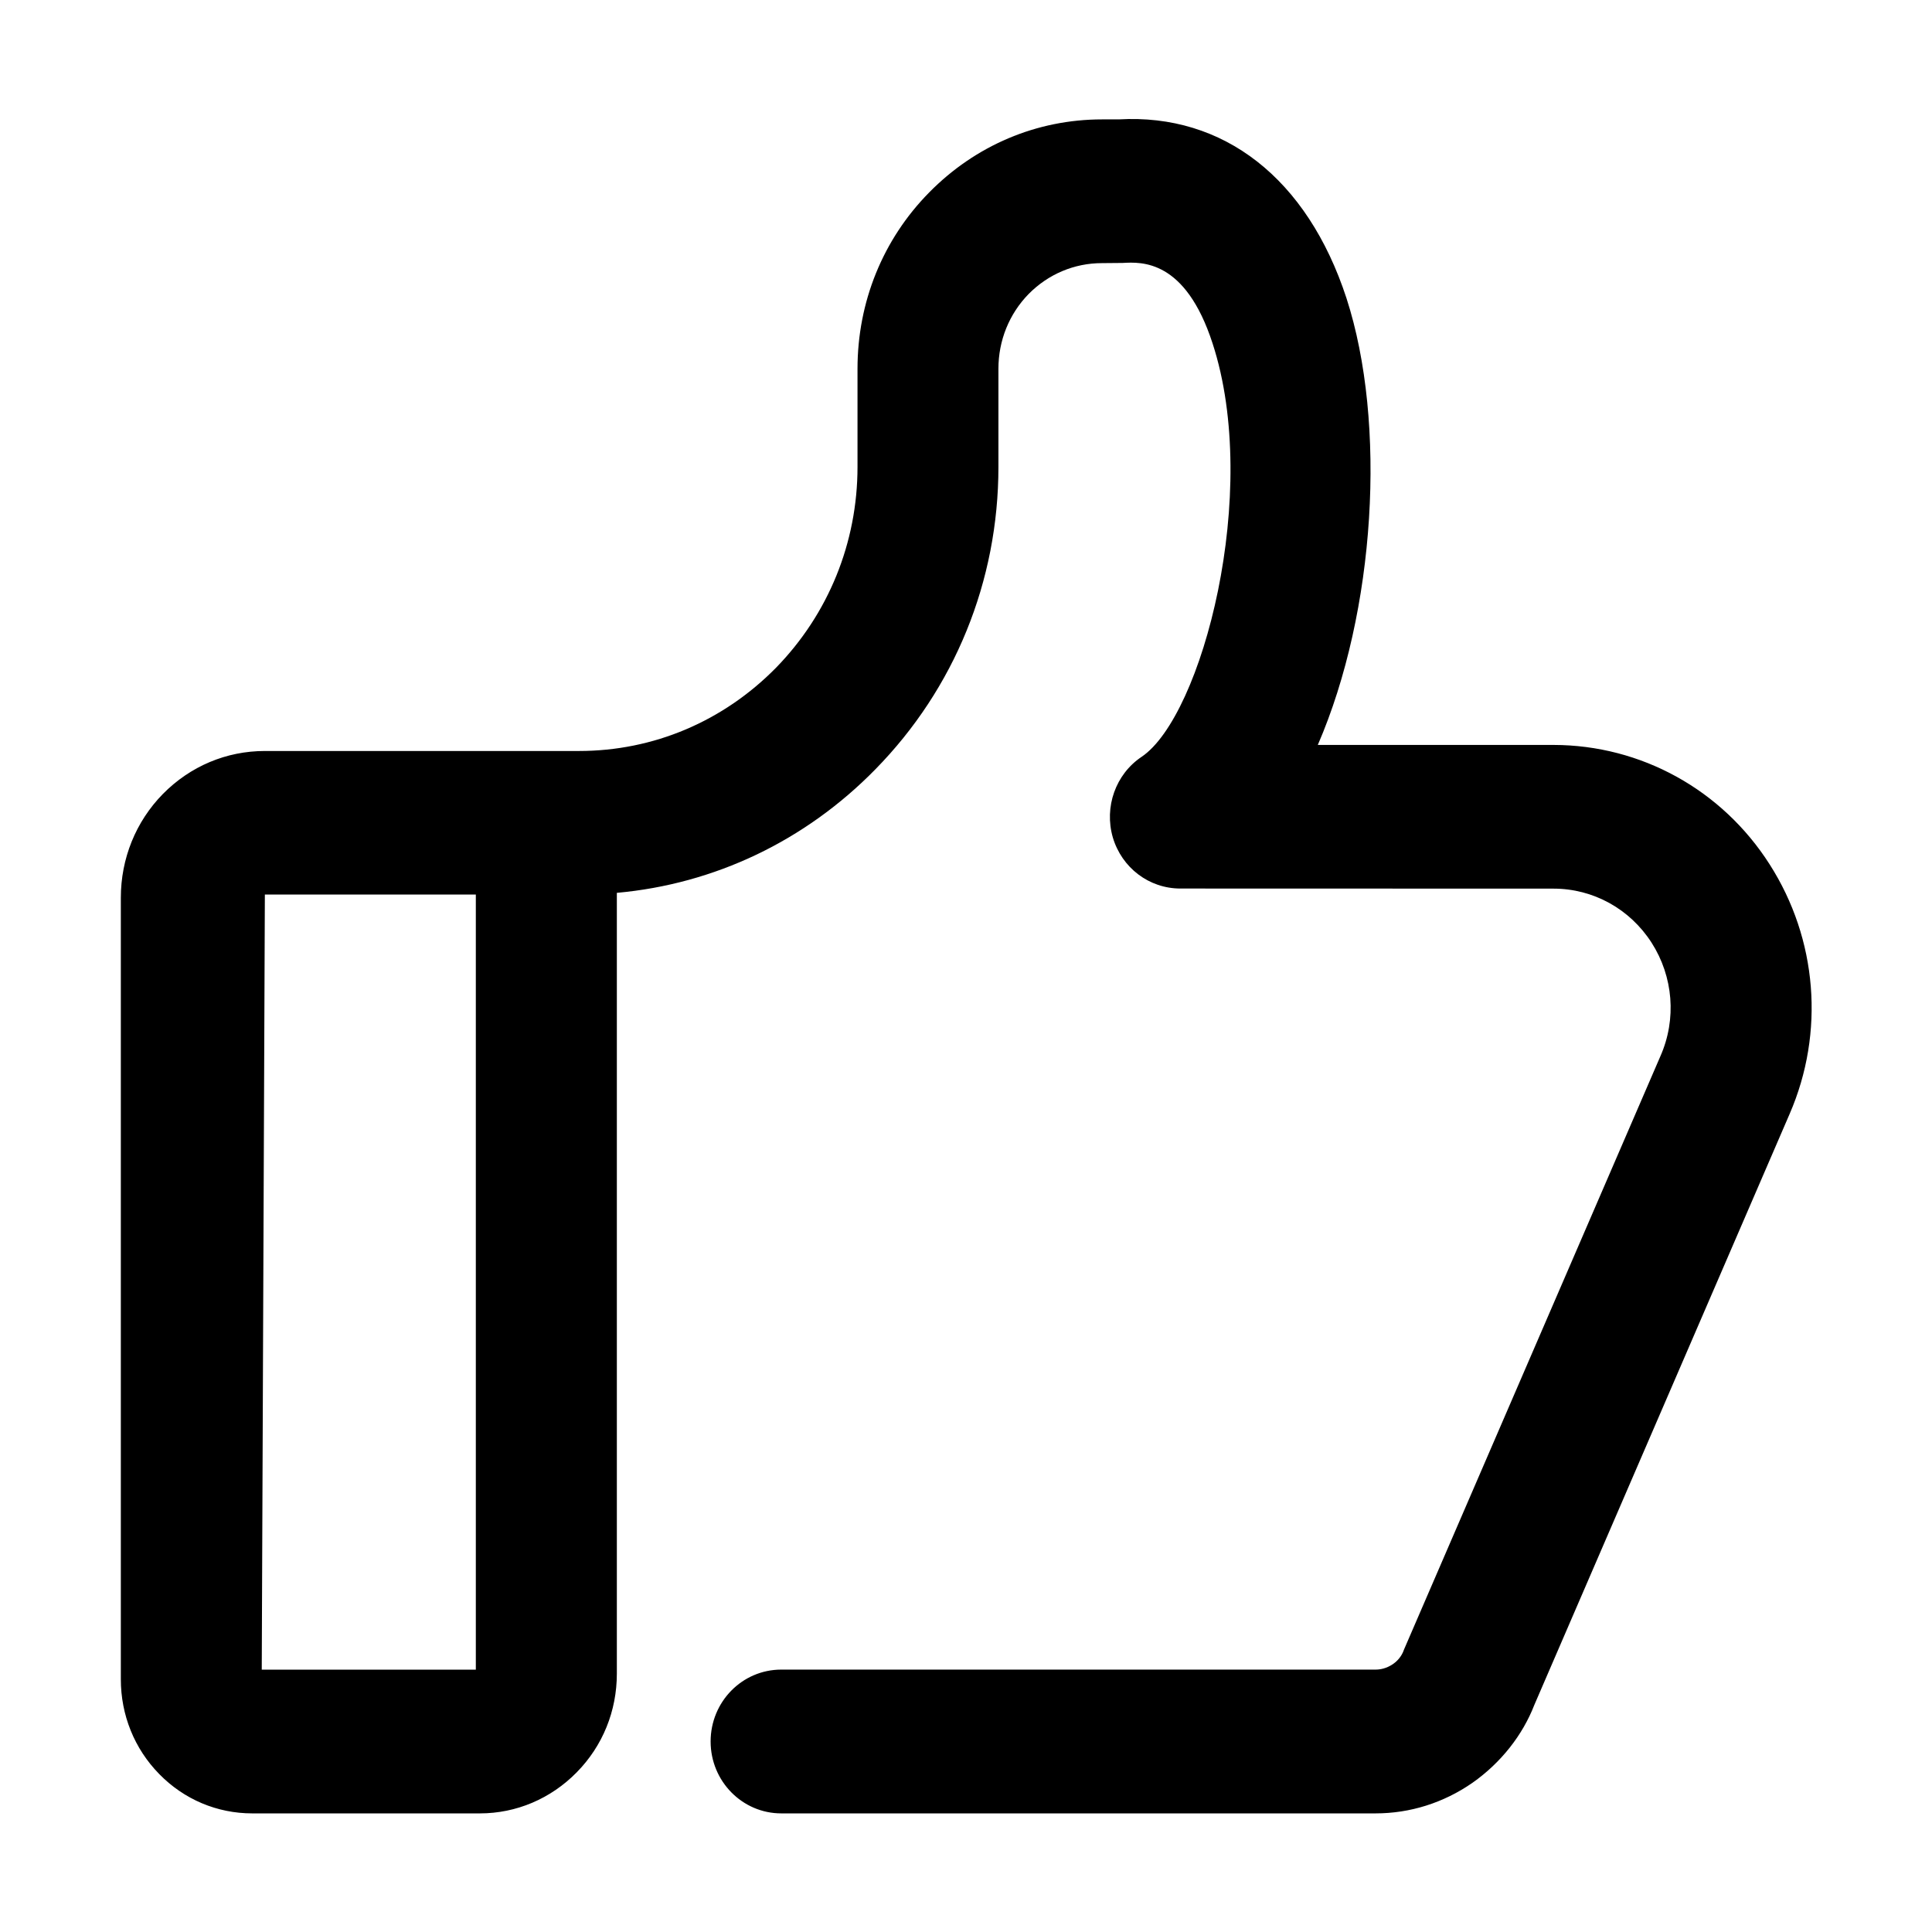
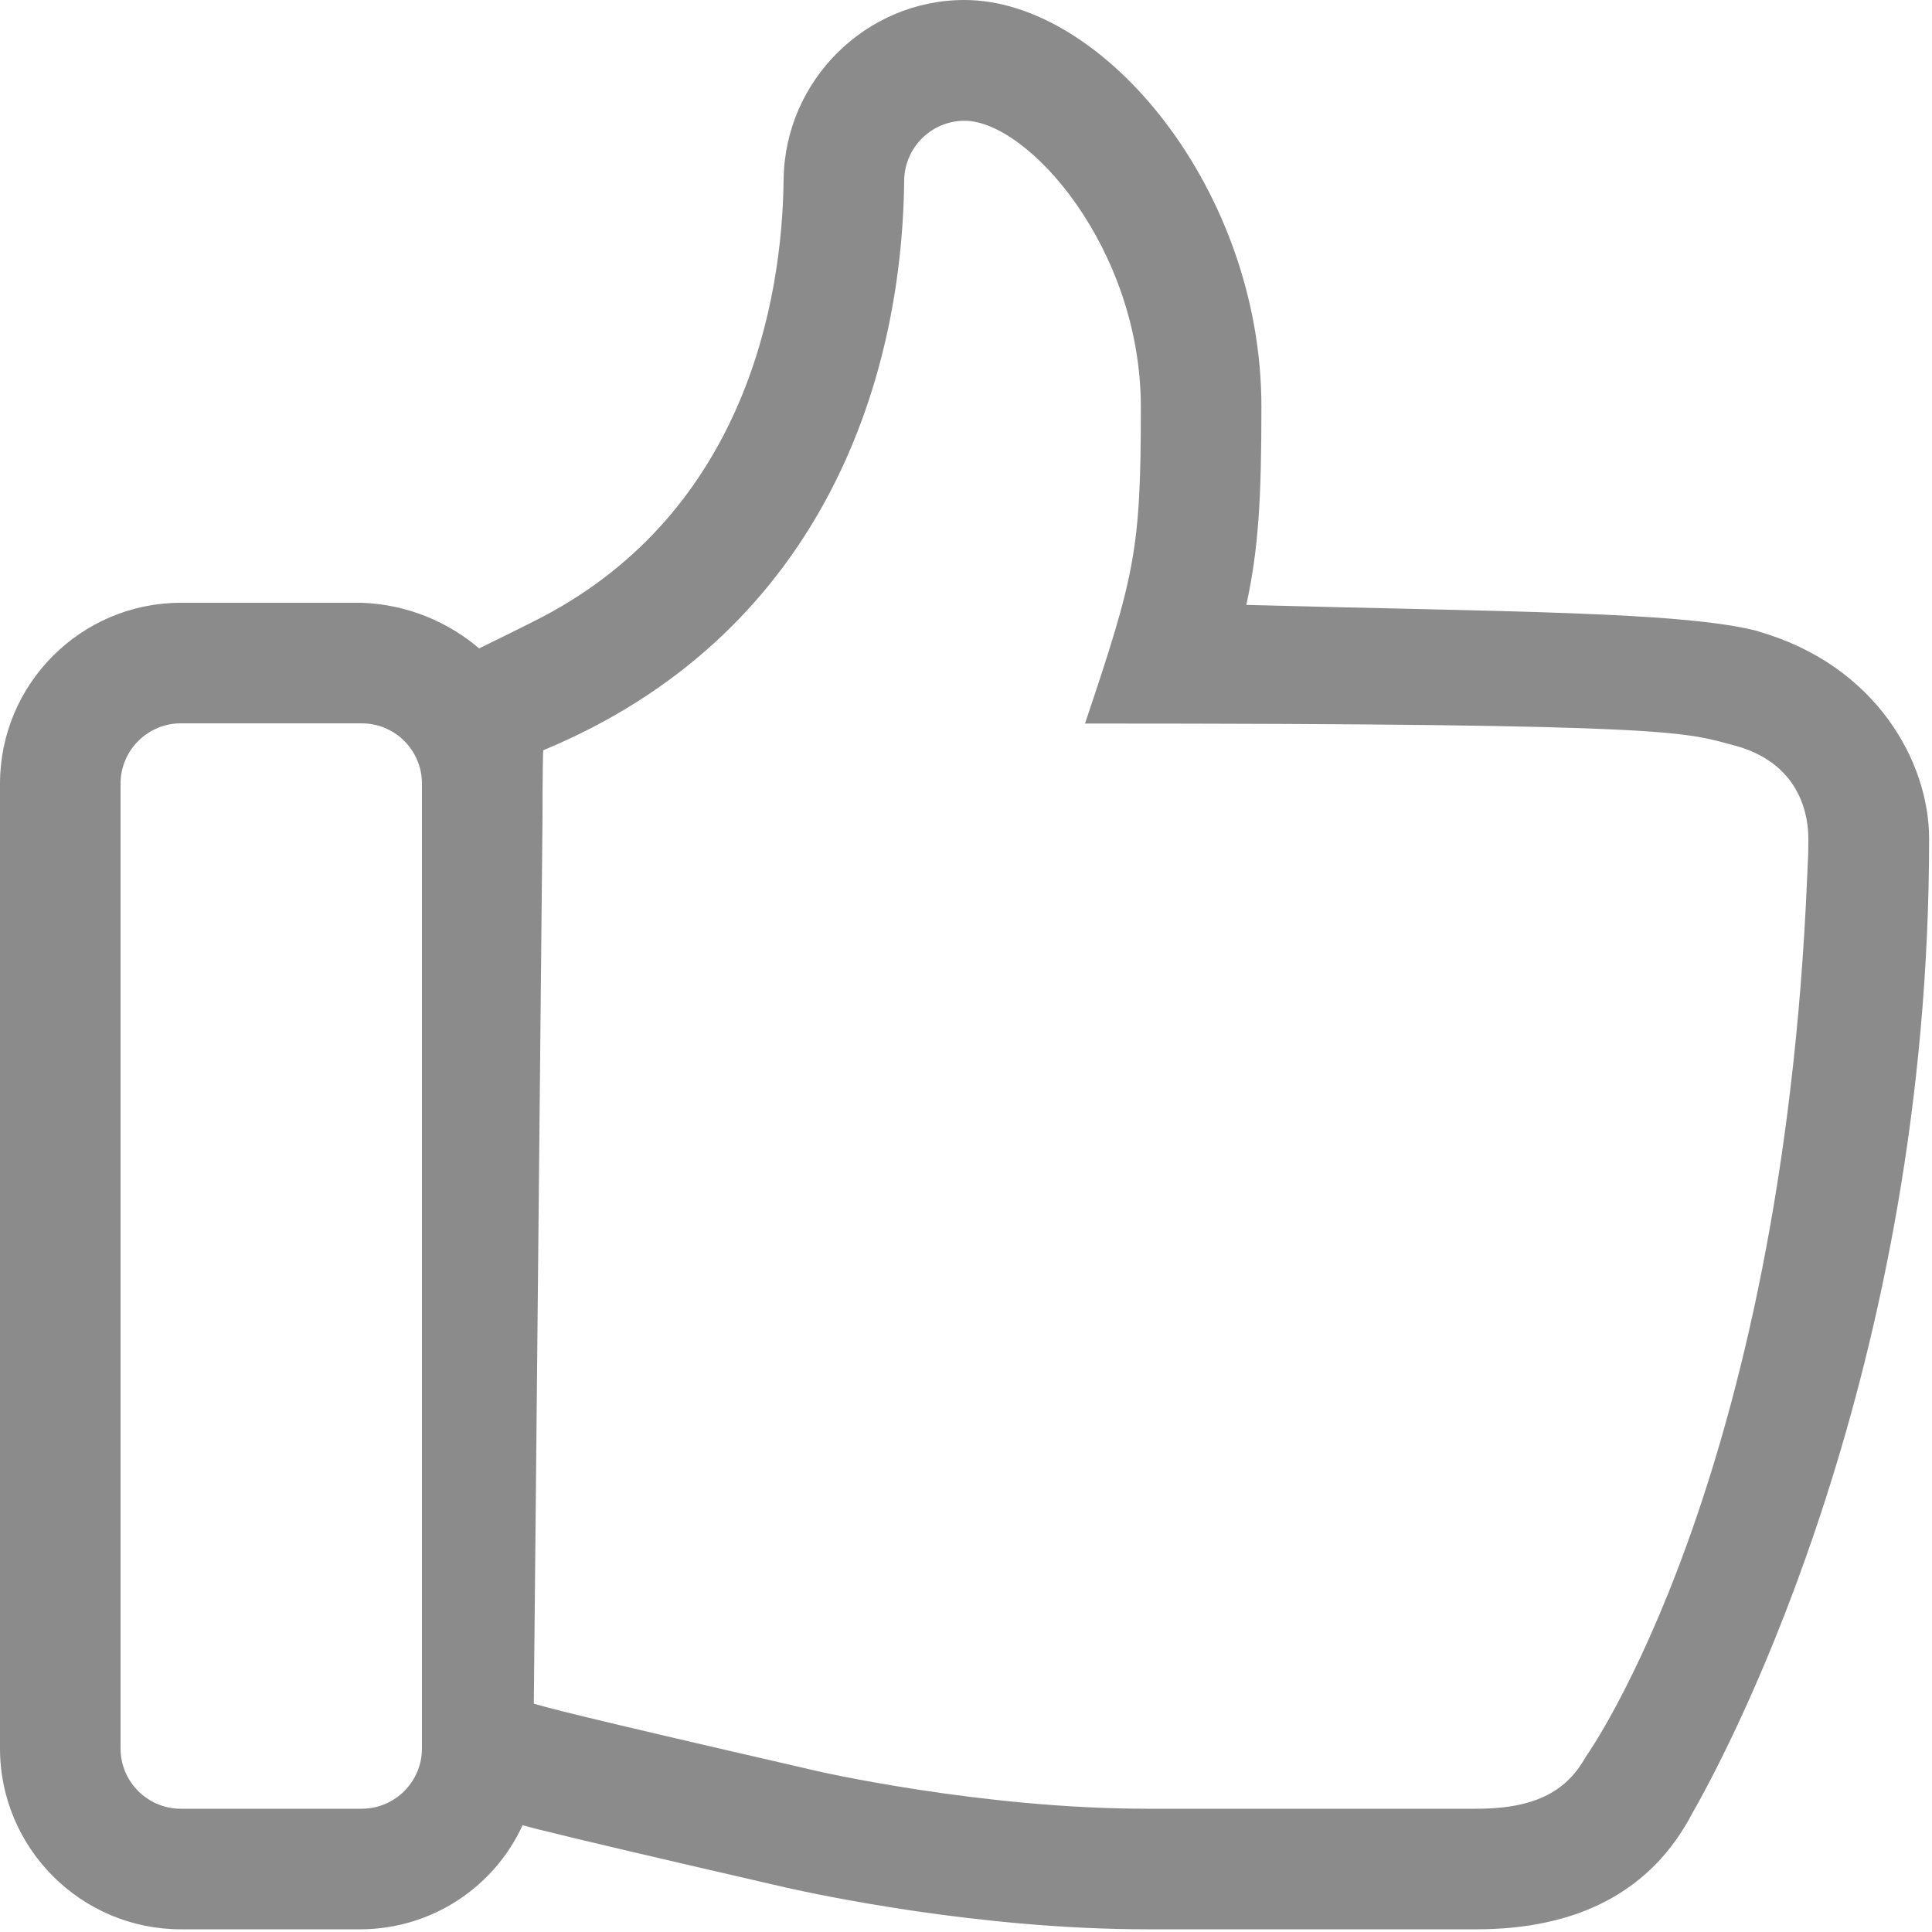
<svg xmlns="http://www.w3.org/2000/svg" class="icon" width="16px" height="16.00px" viewBox="0 0 1024 1024" version="1.1">
-   <path d="M729.074 961.131H414.096c-20.687 0-37.453-17.069-37.453-38.104 0-21.064 16.738-38.104 37.453-38.104h314.978c2.272 0 5.651-0.496 9.22-2.921 3.382-2.317 5.112-5.432 5.816-7.61l135.962-314.645c8.655-19.658 6.79-42.115-4.676-60.064-11.52-17.963-30.962-28.688-52.001-28.688l-197.779-0.054c-16.577 0-31.045-10.988-35.803-27.103-4.651-16.089 1.46-33.46 15.25-42.695 32.126-21.588 63.331-140.283 37.642-219.083-14.44-44.582-37.642-43.259-47.674-42.694l-10.95 0.096c-14.658 0-28.449 5.805-38.888 16.364-10.33 10.588-16.008 24.65-16.008 39.648v51.972c0 60.561-23.23 117.509-65.197 160.286-37.182 37.994-85.288 60.836-137.045 65.496v413.845c0 19.8-7.517 38.326-21.255 52.277-13.765 14.035-32.07 21.782-51.325 21.782h-120.66c-18.686 0-36.236-7.444-49.324-20.871-13.169-13.426-20.335-31.294-20.335-50.208V475.82c0-20.72 7.896-40.337 22.31-55.02 14.52-14.71 33.64-22.76 54.029-22.76h166.494c39.48 0 76.472-15.701 104.434-44.128 27.745-28.454 43.186-66.228 43.186-106.467v-51.972c0-35.388 13.439-68.585 37.966-93.453 24.58-24.995 57.056-38.738 91.67-38.738h8.76c55.544-3.226 100 31.197 120.77 94.776 21.47 66.186 15.44 166.008-15.199 236.77h124.957c46.377 0.082 89.265 23.711 114.52 63.29 25.34 39.649 29.314 89.111 10.6 132.288l-135.314 313.24c-6.166 15.91-17.632 30.632-32.83 41.302-15.304 10.612-33.043 16.183-51.323 16.183z m-590.34-76.18h113.464V474.123H140.383l-1.65 410.828z" />
+   <path d="M931.84 334.54c-39.936-10.444-133.837-10.24-271.258-13.926 6.554-30.003 7.988-57.036 7.988-104.96C668.672 100.966 585.114 0 511.18 0c-52.223 0-95.231 42.7-95.846 95.13-0.716 64.307-20.48 175.41-127.795 231.833-7.885 4.096-30.31 15.155-33.587 16.691l1.638 1.434a101.376 101.376 0 0 0-63.897-25.6H95.846A95.949 95.949 0 0 0 0 415.334V926.72c0 52.838 43.008 95.846 95.846 95.846h95.847a94.72 94.72 0 0 0 85.299-55.193l1.434 0.41 7.68 2.047c0.512 0 0.819 0.103 1.433 0.308 18.432 4.608 53.863 13.004 129.536 30.412 16.384 3.687 101.99 22.016 190.874 22.016h174.694c53.248 0 92.672-19.865 114.381-61.644 21.3-37.07 125.542-236.032 125.44-516.506 0-40.346-27.955-91.853-90.624-109.773zM223.642 926.72c0 17.613-14.336 31.949-31.95 31.949H95.847a31.949 31.949 0 0 1-31.948-31.949V415.334c0-17.612 14.336-31.948 31.948-31.948h95.847c17.715 0 31.949 14.336 31.949 31.948V926.72zM957.85 464.486c-13.312 321.024-117.146 466.33-117.146 466.33-9.728 17.408-25.19 27.853-58.163 27.853H607.949c-87.757 0-174.797-19.866-177.05-20.48-132.71-30.515-139.673-32.87-147.968-35.226l4.608-469.504c0-48.537 1.024-36.25 0-35.635C433.562 337.408 478.003 204.8 479.232 95.949A32.051 32.051 0 0 1 511.181 64c33.792 0 93.491 67.789 93.491 151.757 0 75.776-3.072 88.78-29.594 167.731 319.488 0 317.338 4.608 345.498 11.98 35.02 10.036 37.888 38.913 37.888 48.948 0 10.957-0.205 9.42-0.614 20.07z" fill="#8b8b8b" />
</svg>
